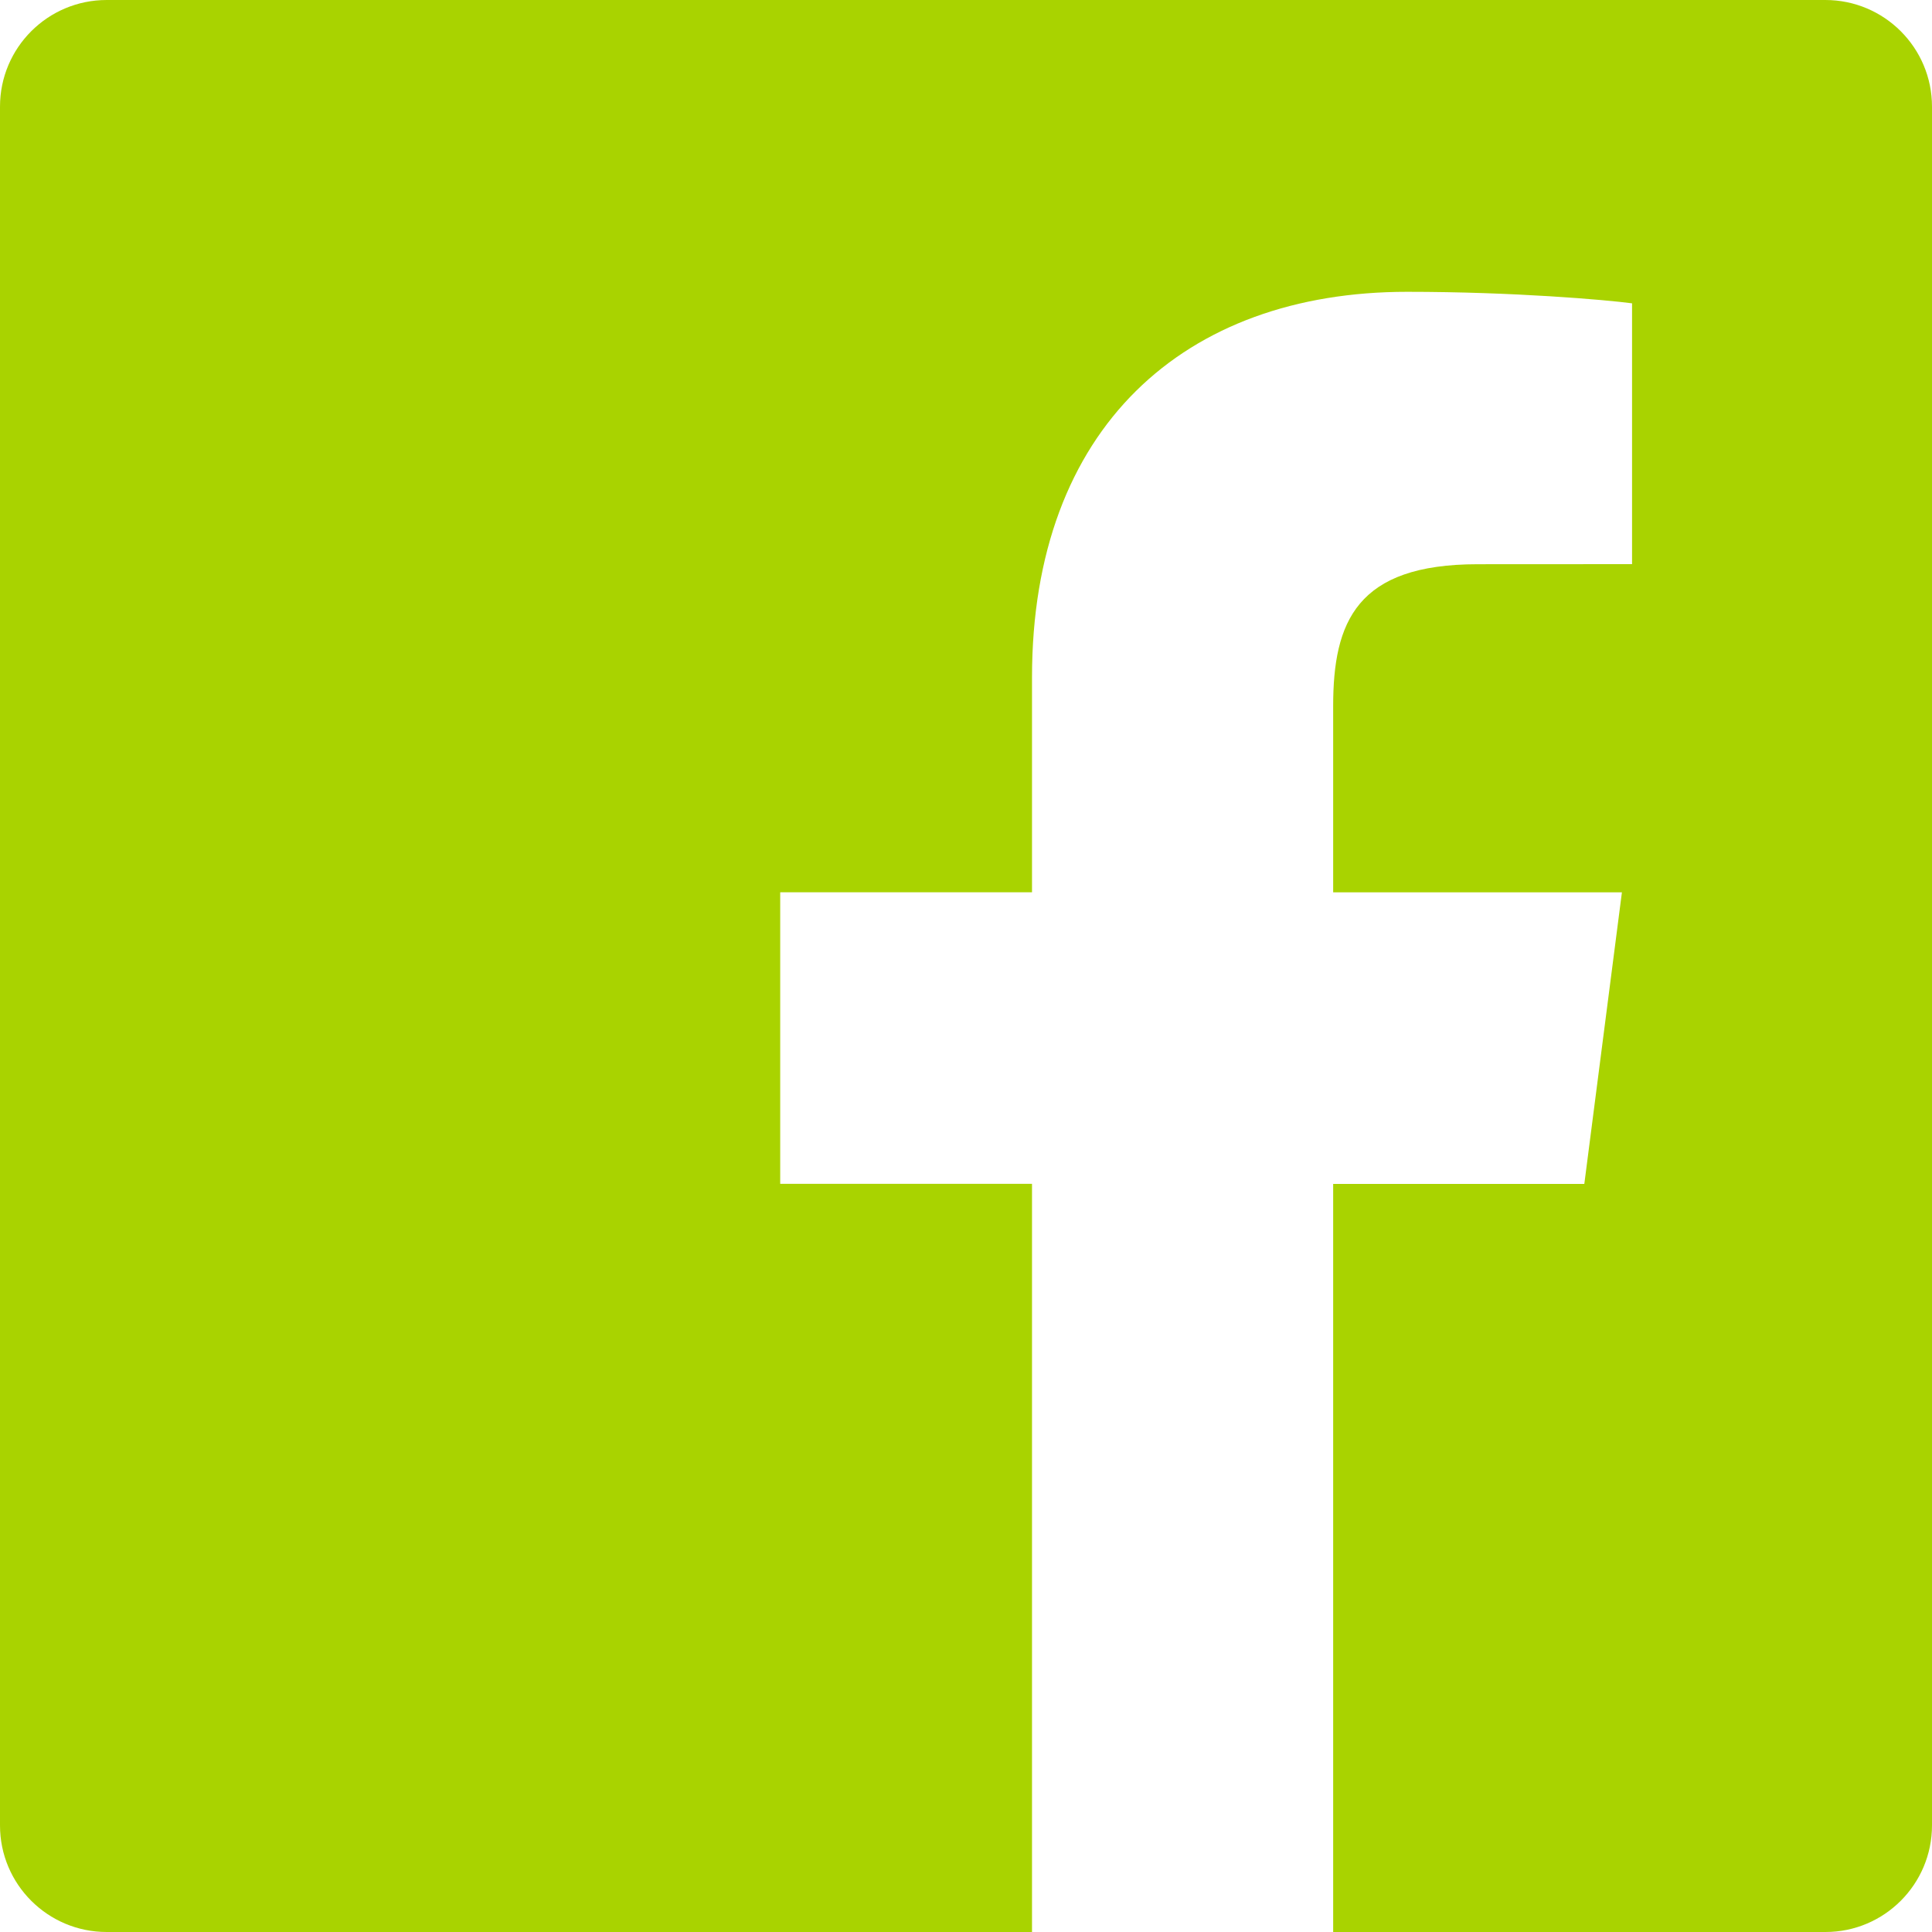
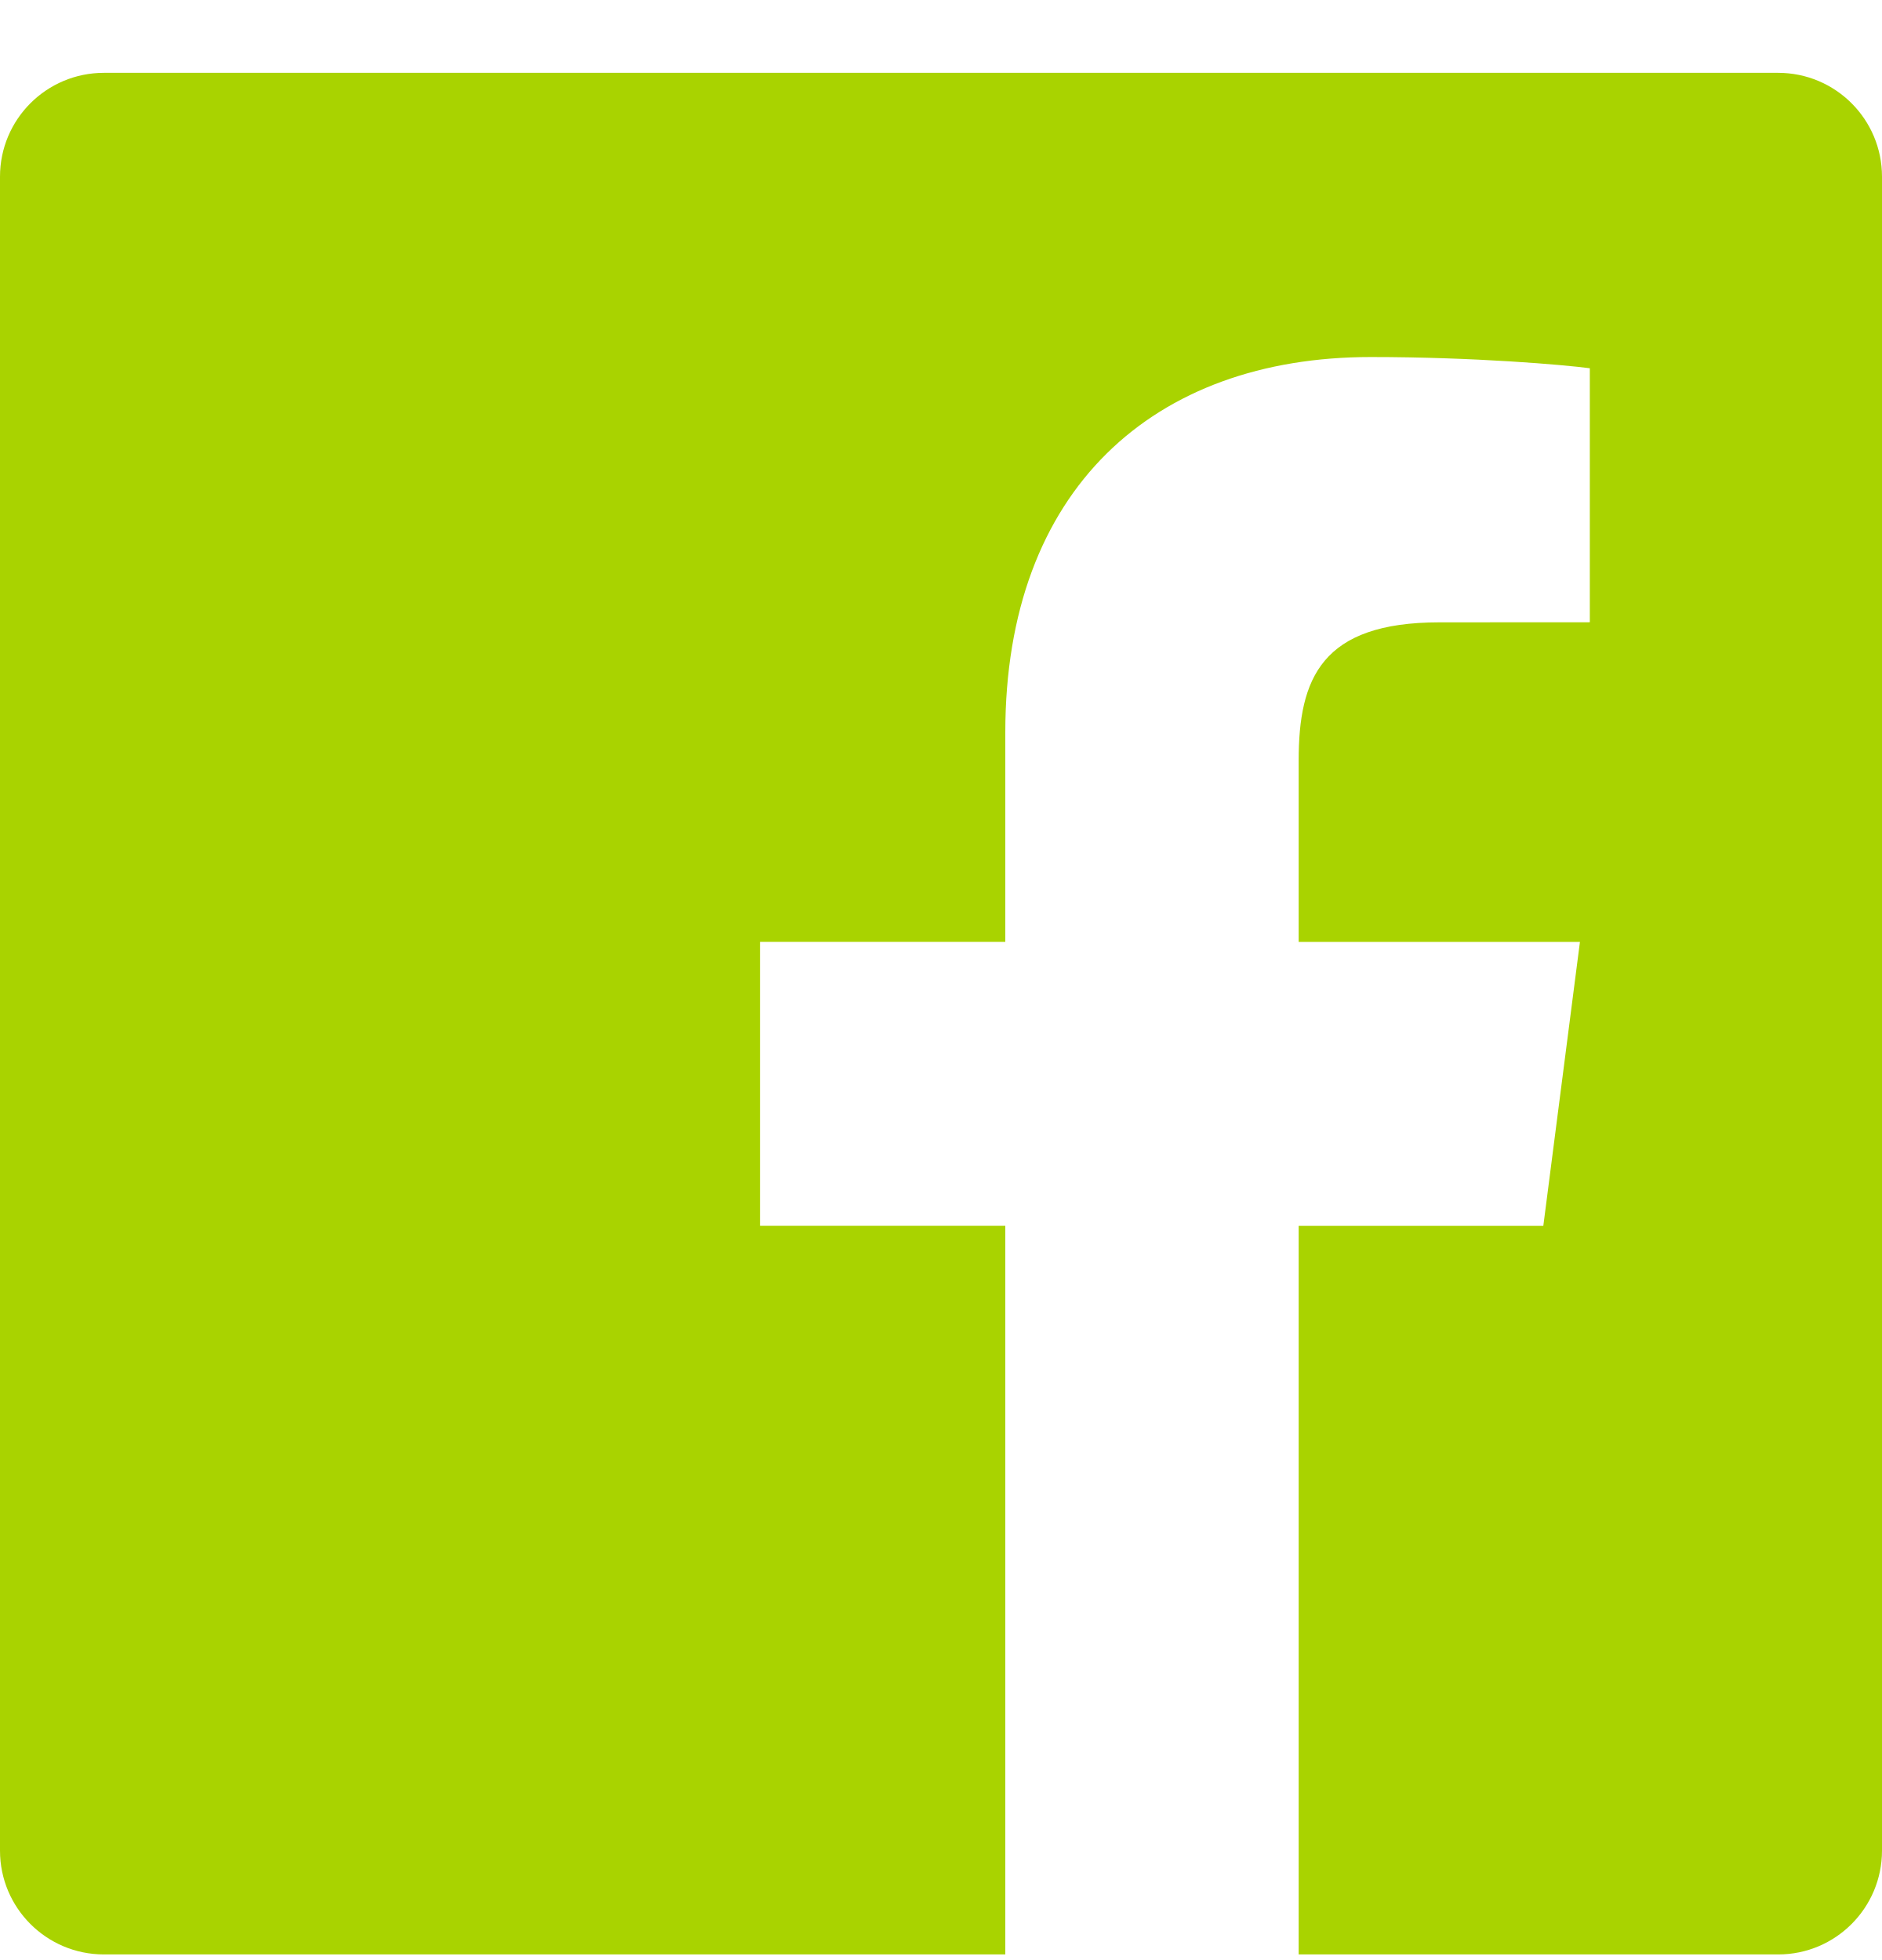
- <svg xmlns="http://www.w3.org/2000/svg" width="24" height="24" viewBox="0 0 24 24" fill="none">
-   <path d="M22.675 0H1.325C0.593 0 0 0.593 0 1.325V22.676C0 23.407 0.593 24 1.325 24H12.82V14.706H9.692V11.084H12.82V8.413C12.82 5.313 14.713 3.625 17.479 3.625C18.804 3.625 19.942 3.724 20.274 3.768V7.008L18.356 7.009C16.852 7.009 16.561 7.724 16.561 8.772V11.085H20.148L19.681 14.707H16.561V24H22.677C23.407 24 24 23.407 24 22.675V1.325C24 0.593 23.407 0 22.675 0Z" fill="#A9D300" />
+ <svg xmlns="http://www.w3.org/2000/svg" width="24" height="25" viewBox="0 0 24 25" fill="none">
+   <path d="M22.675 0.929H1.325C0.593 0.929 0 1.522 0 2.254V23.605C0 24.336 0.593 24.929 1.325 24.929H12.82V15.635H9.692V12.013H12.82V9.342C12.82 6.242 14.713 4.554 17.479 4.554C18.804 4.554 19.942 4.653 20.274 4.697V7.937L18.356 7.938C16.852 7.938 16.561 8.653 16.561 9.701V12.014H20.148L19.681 15.636H16.561V24.929H22.677C23.407 24.929 24 24.336 24 23.604V2.254C24 1.522 23.407 0.929 22.675 0.929Z" fill="#A9D300" />
</svg>
